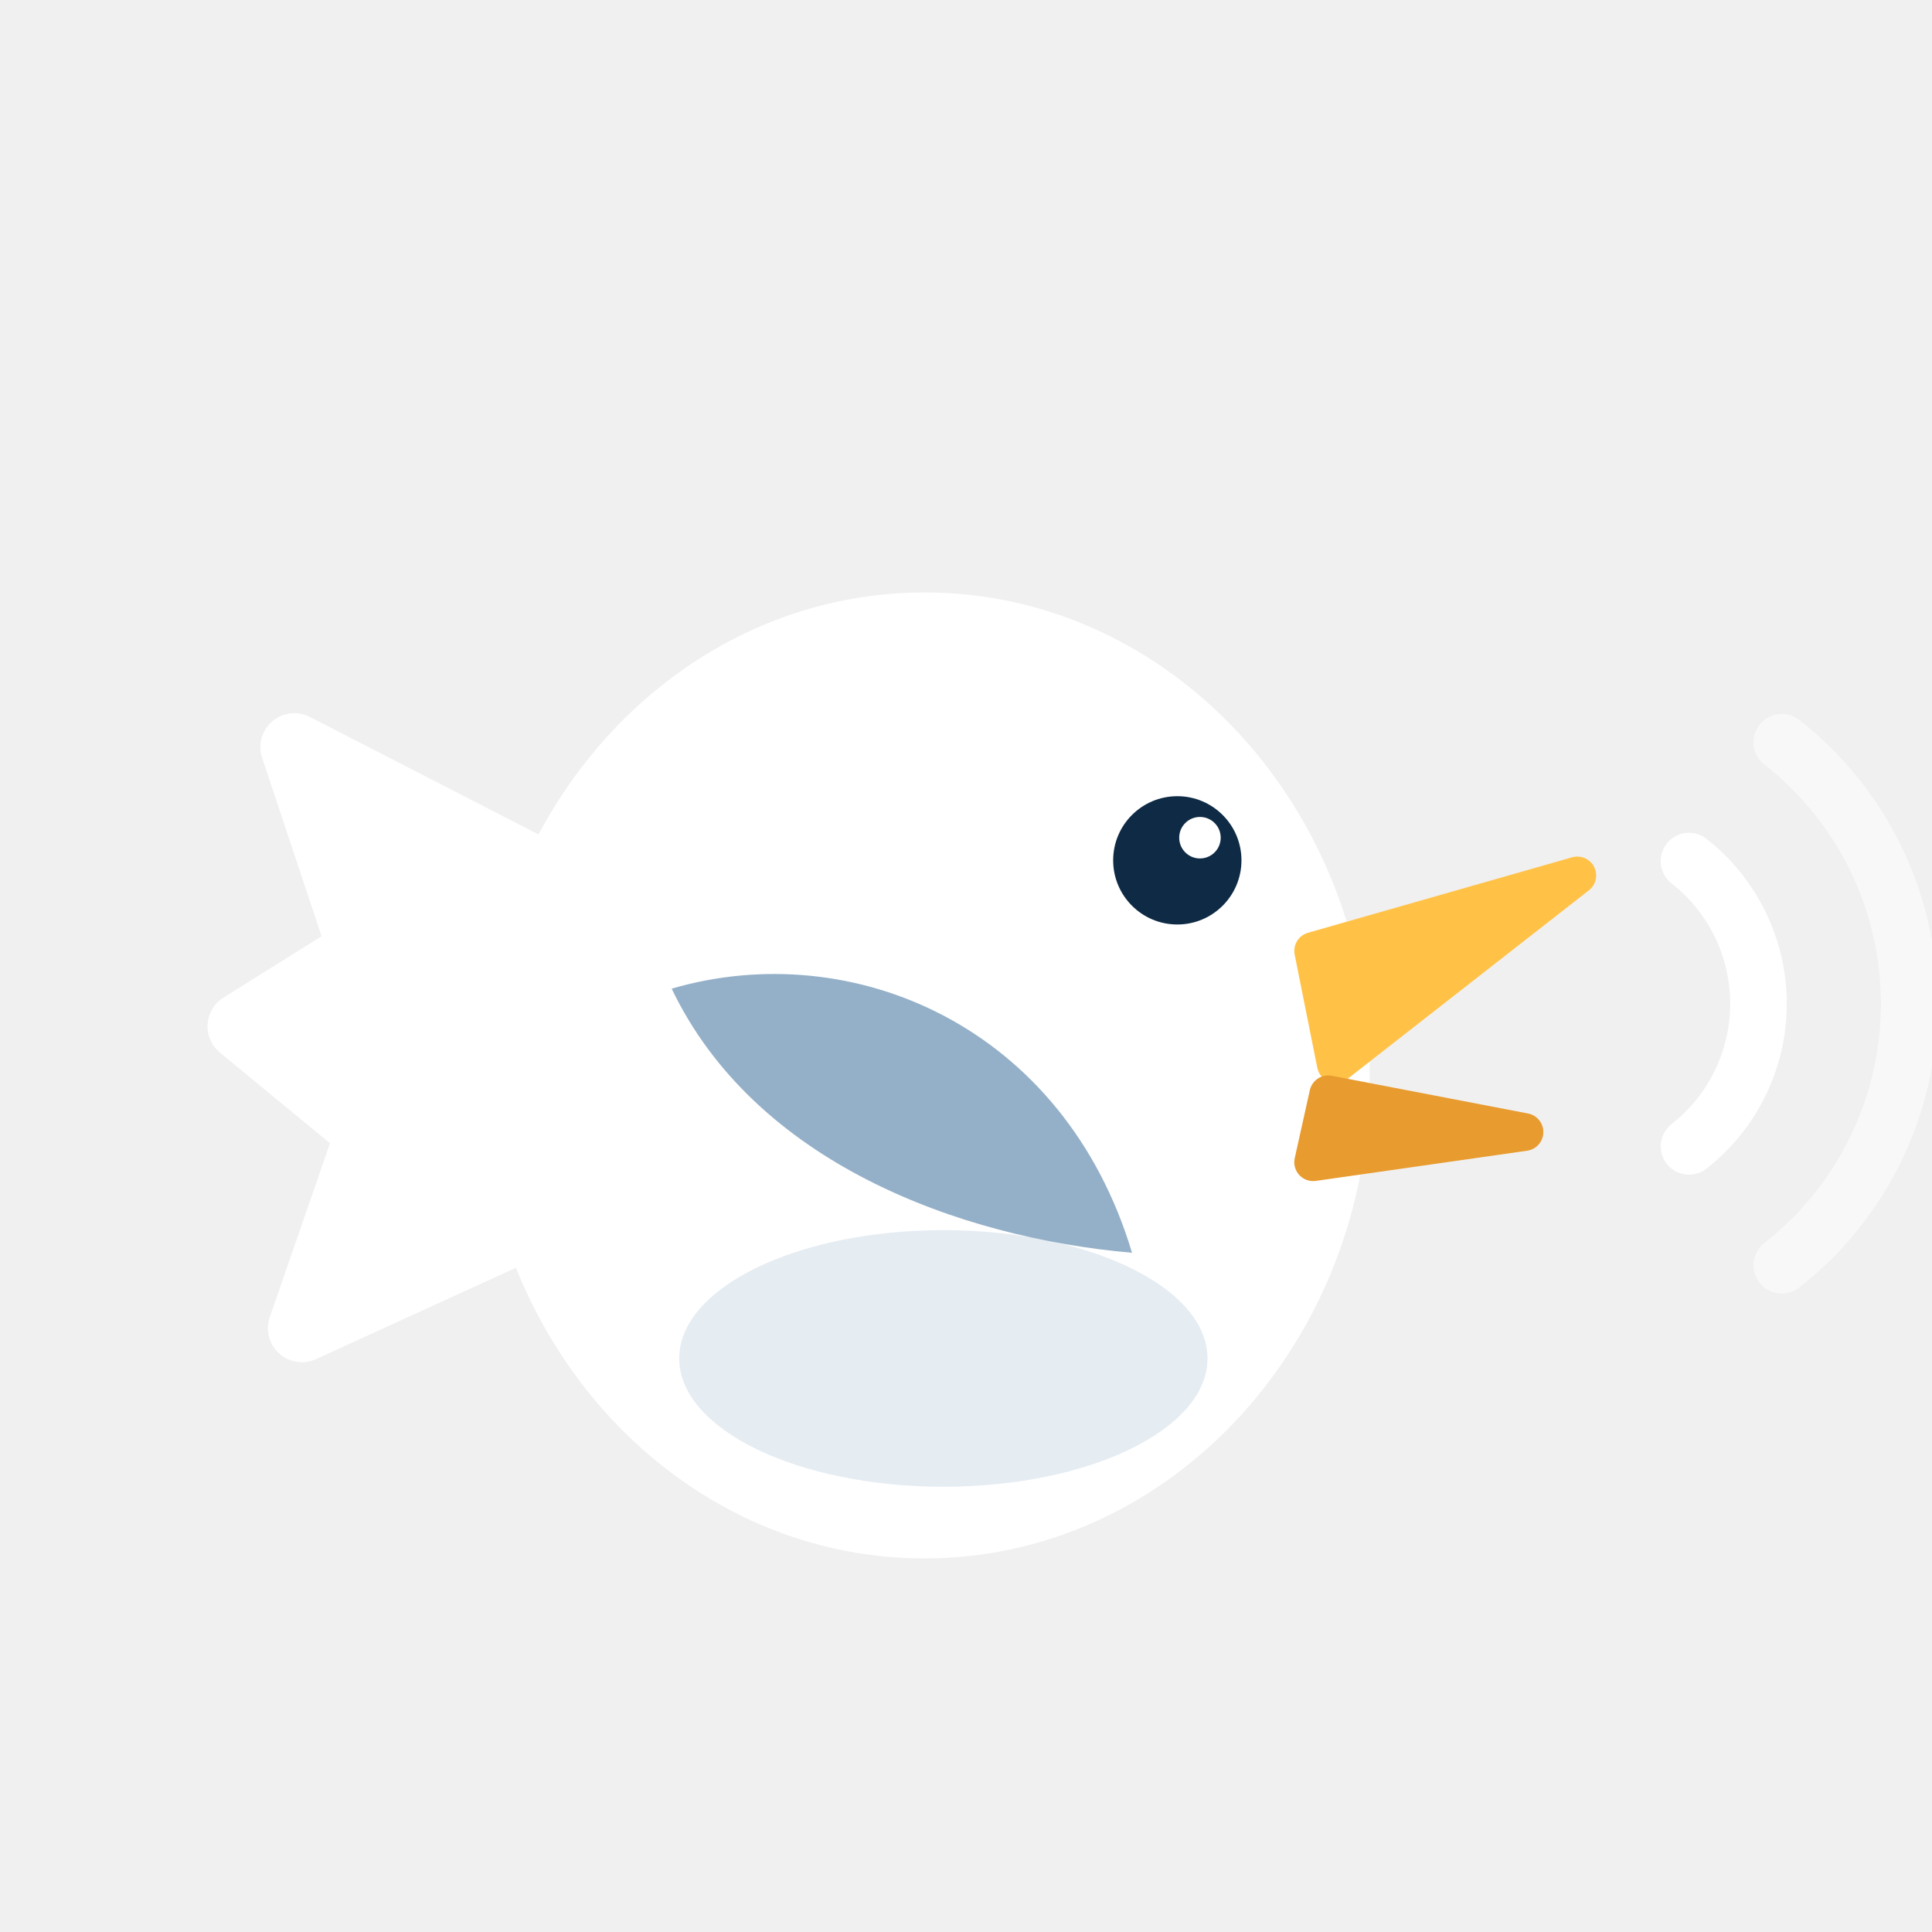
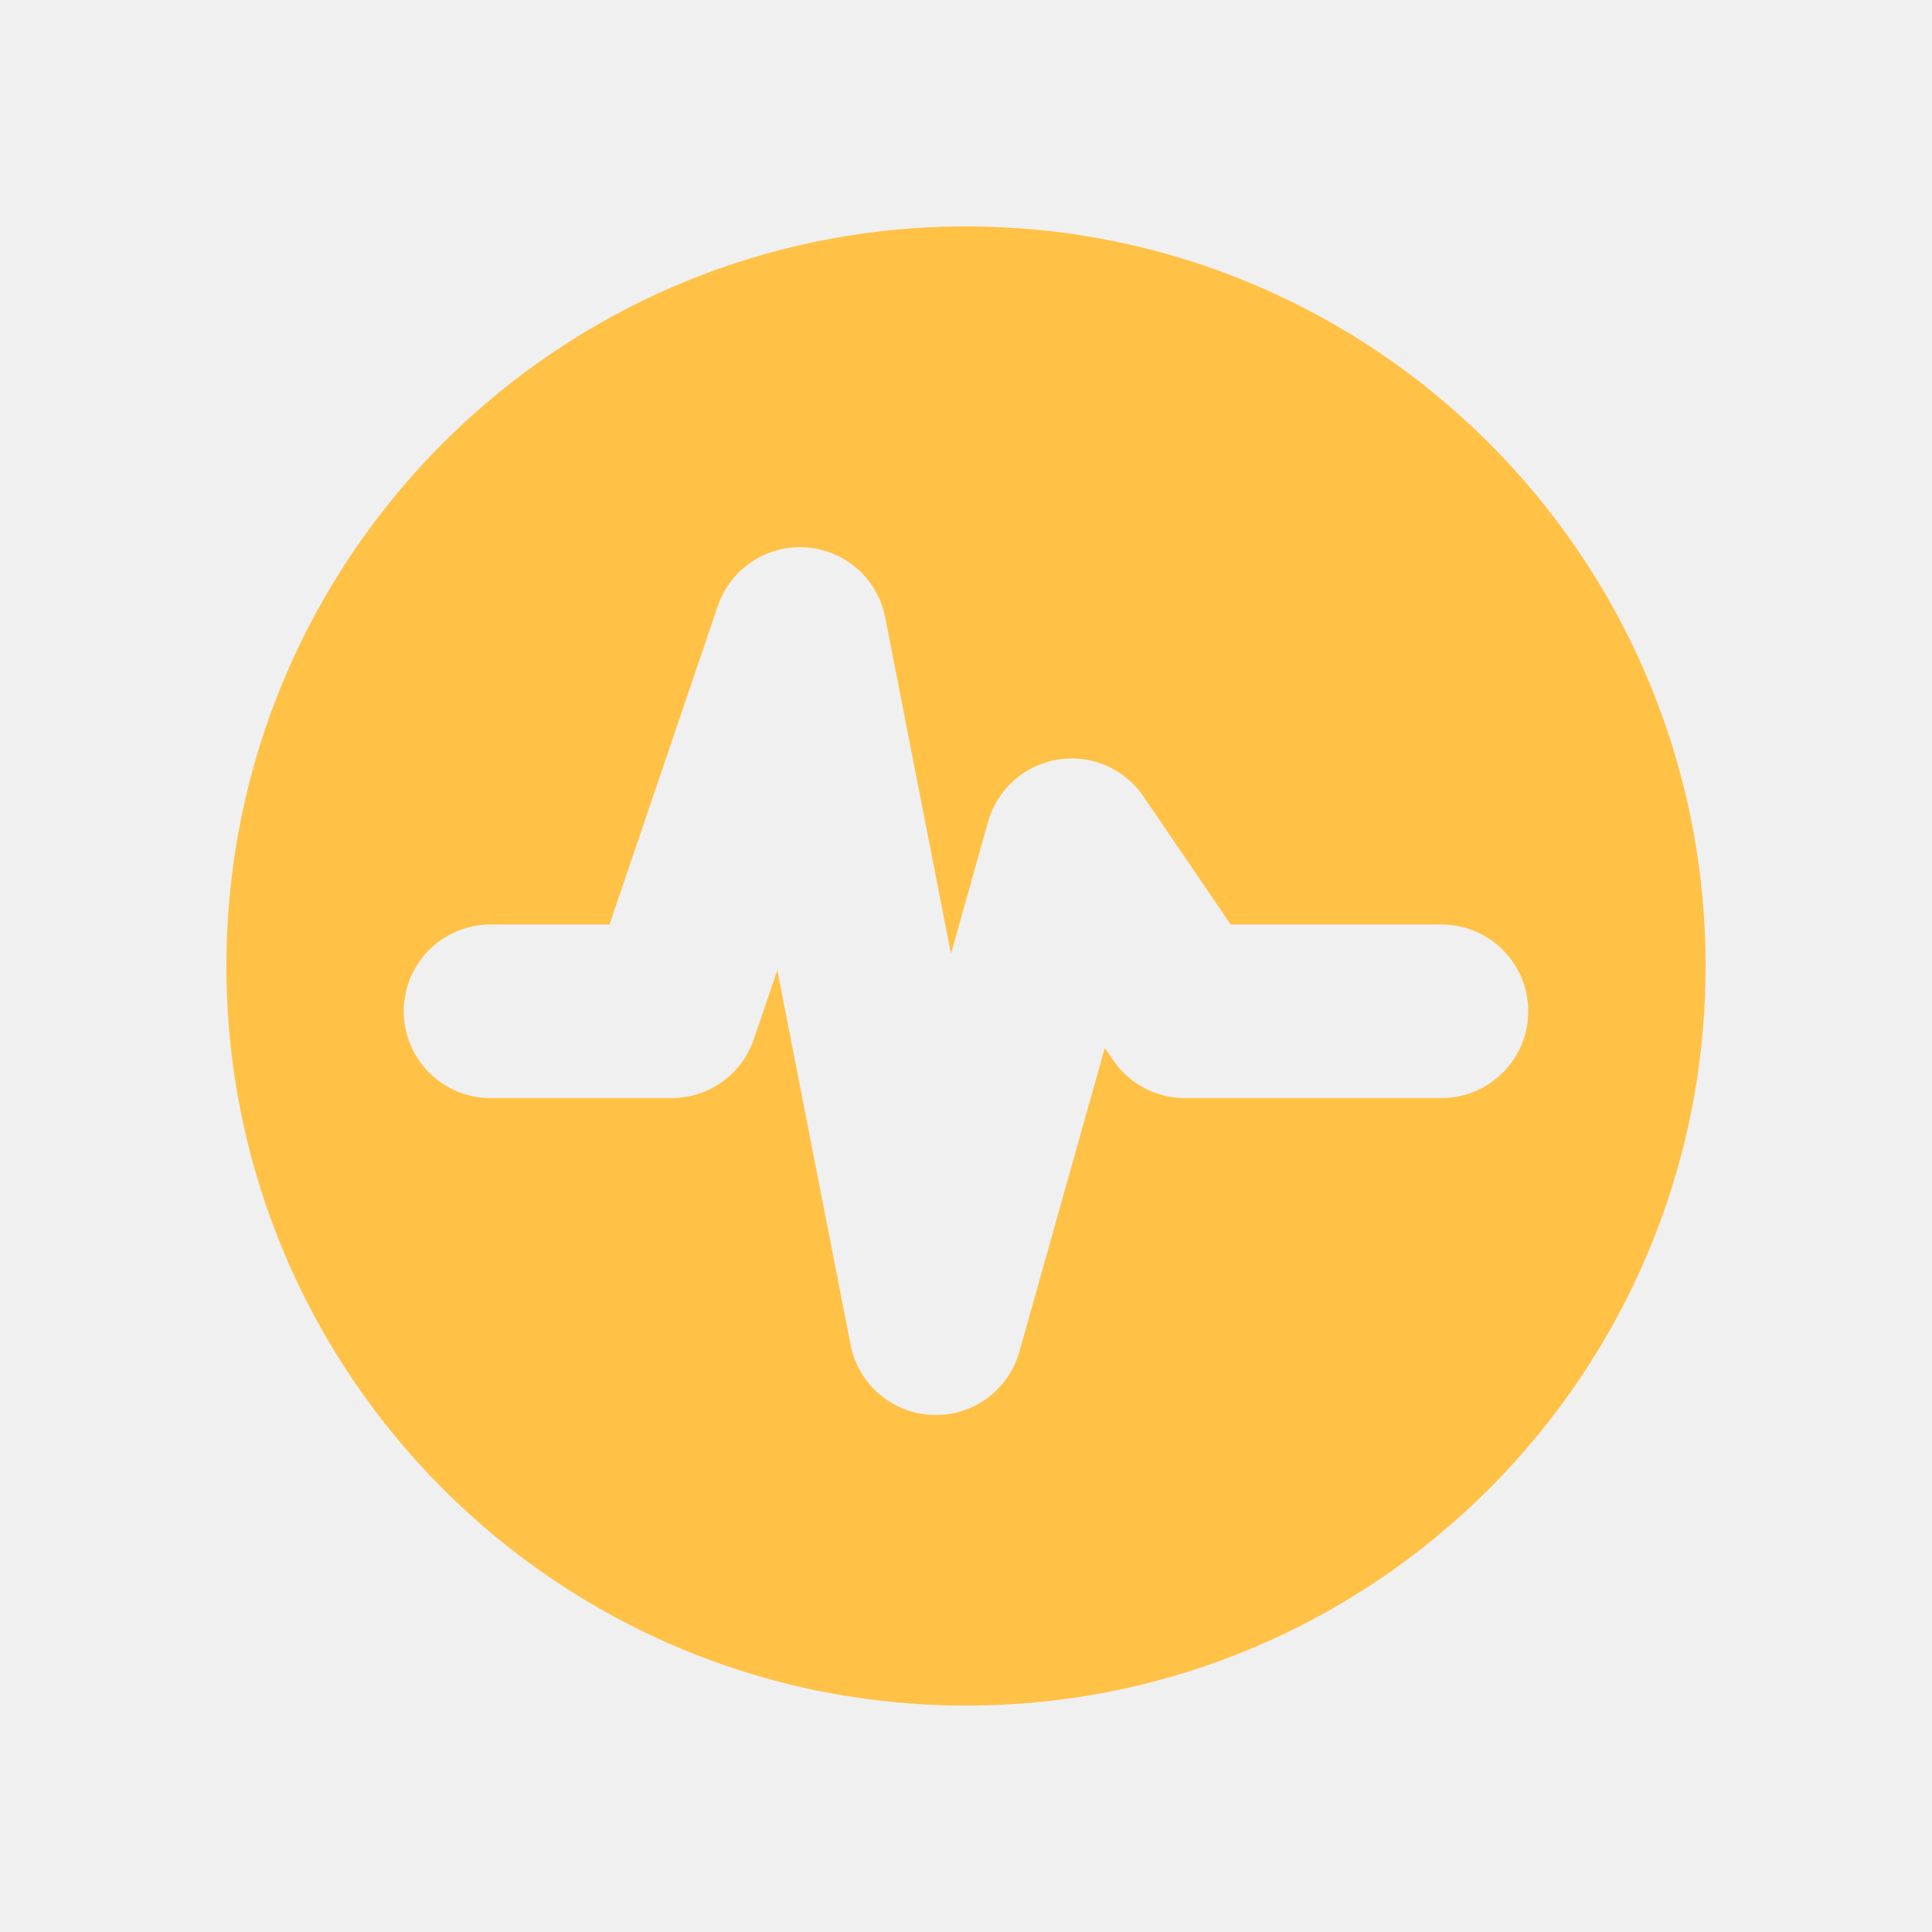
- <svg xmlns="http://www.w3.org/2000/svg" viewBox="0 0 512 512" role="img" aria-label="Chirp bird mark">
-   <path d="M150 235 L78 198 L96 252 L64 272 L98 300 L80 352 L150 320 Z" fill="#FFFFFF" stroke="#FFFFFF" stroke-width="18" stroke-linejoin="round" />
-   <ellipse cx="245" cy="285" rx="118" ry="128" fill="#FFFFFF" />
-   <ellipse cx="250" cy="360" rx="70" ry="34" fill="#E2EAF1" opacity="0.9" />
-   <path d="M178 262 C226 248 282 272 300 332 C254 328 200 308 178 262 Z" fill="#94B0C8" />
-   <polygon points="348,252 418,232 354,282" fill="#FFC247" stroke="#FFC247" stroke-width="10" stroke-linejoin="round" />
-   <polygon points="352,290 404,300 348,308" fill="#E89B2E" stroke="#E89B2E" stroke-width="10" stroke-linejoin="round" />
-   <circle cx="312" cy="228" r="17" fill="#0F2A44" />
-   <circle cx="318" cy="222" r="5.5" fill="#FFFFFF" />
-   <path d="M447.6 228.2 A48 48 0 0 1 447.6 303.8" fill="none" stroke="#FFFFFF" stroke-width="15" stroke-linecap="round" />
-   <path d="M472.2 196.7 A88 88 0 0 1 472.2 335.3" fill="none" stroke="#FFFFFF" stroke-width="15" stroke-linecap="round" opacity="0.55" />
+ <svg xmlns="http://www.w3.org/2000/svg" viewBox="0 0 512 512" role="img" aria-label="Chirp mark">
+   <defs>
+     <mask id="chirp-seal" maskUnits="userSpaceOnUse" x="0" y="0" width="512" height="512">
+       <rect width="512" height="512" fill="#000000" />
+       <circle cx="256" cy="256" r="196" fill="#FFFFFF" />
+       <path d="M 130 268 H 178 L 212 168 L 248 352 L 284 224 L 314 268 H 382" fill="none" stroke="#000000" stroke-width="46" stroke-linecap="round" stroke-linejoin="round" />
+     </mask>
+   </defs>
+   <rect width="512" height="512" fill="#FFC247" mask="url(#chirp-seal)" />
</svg>
